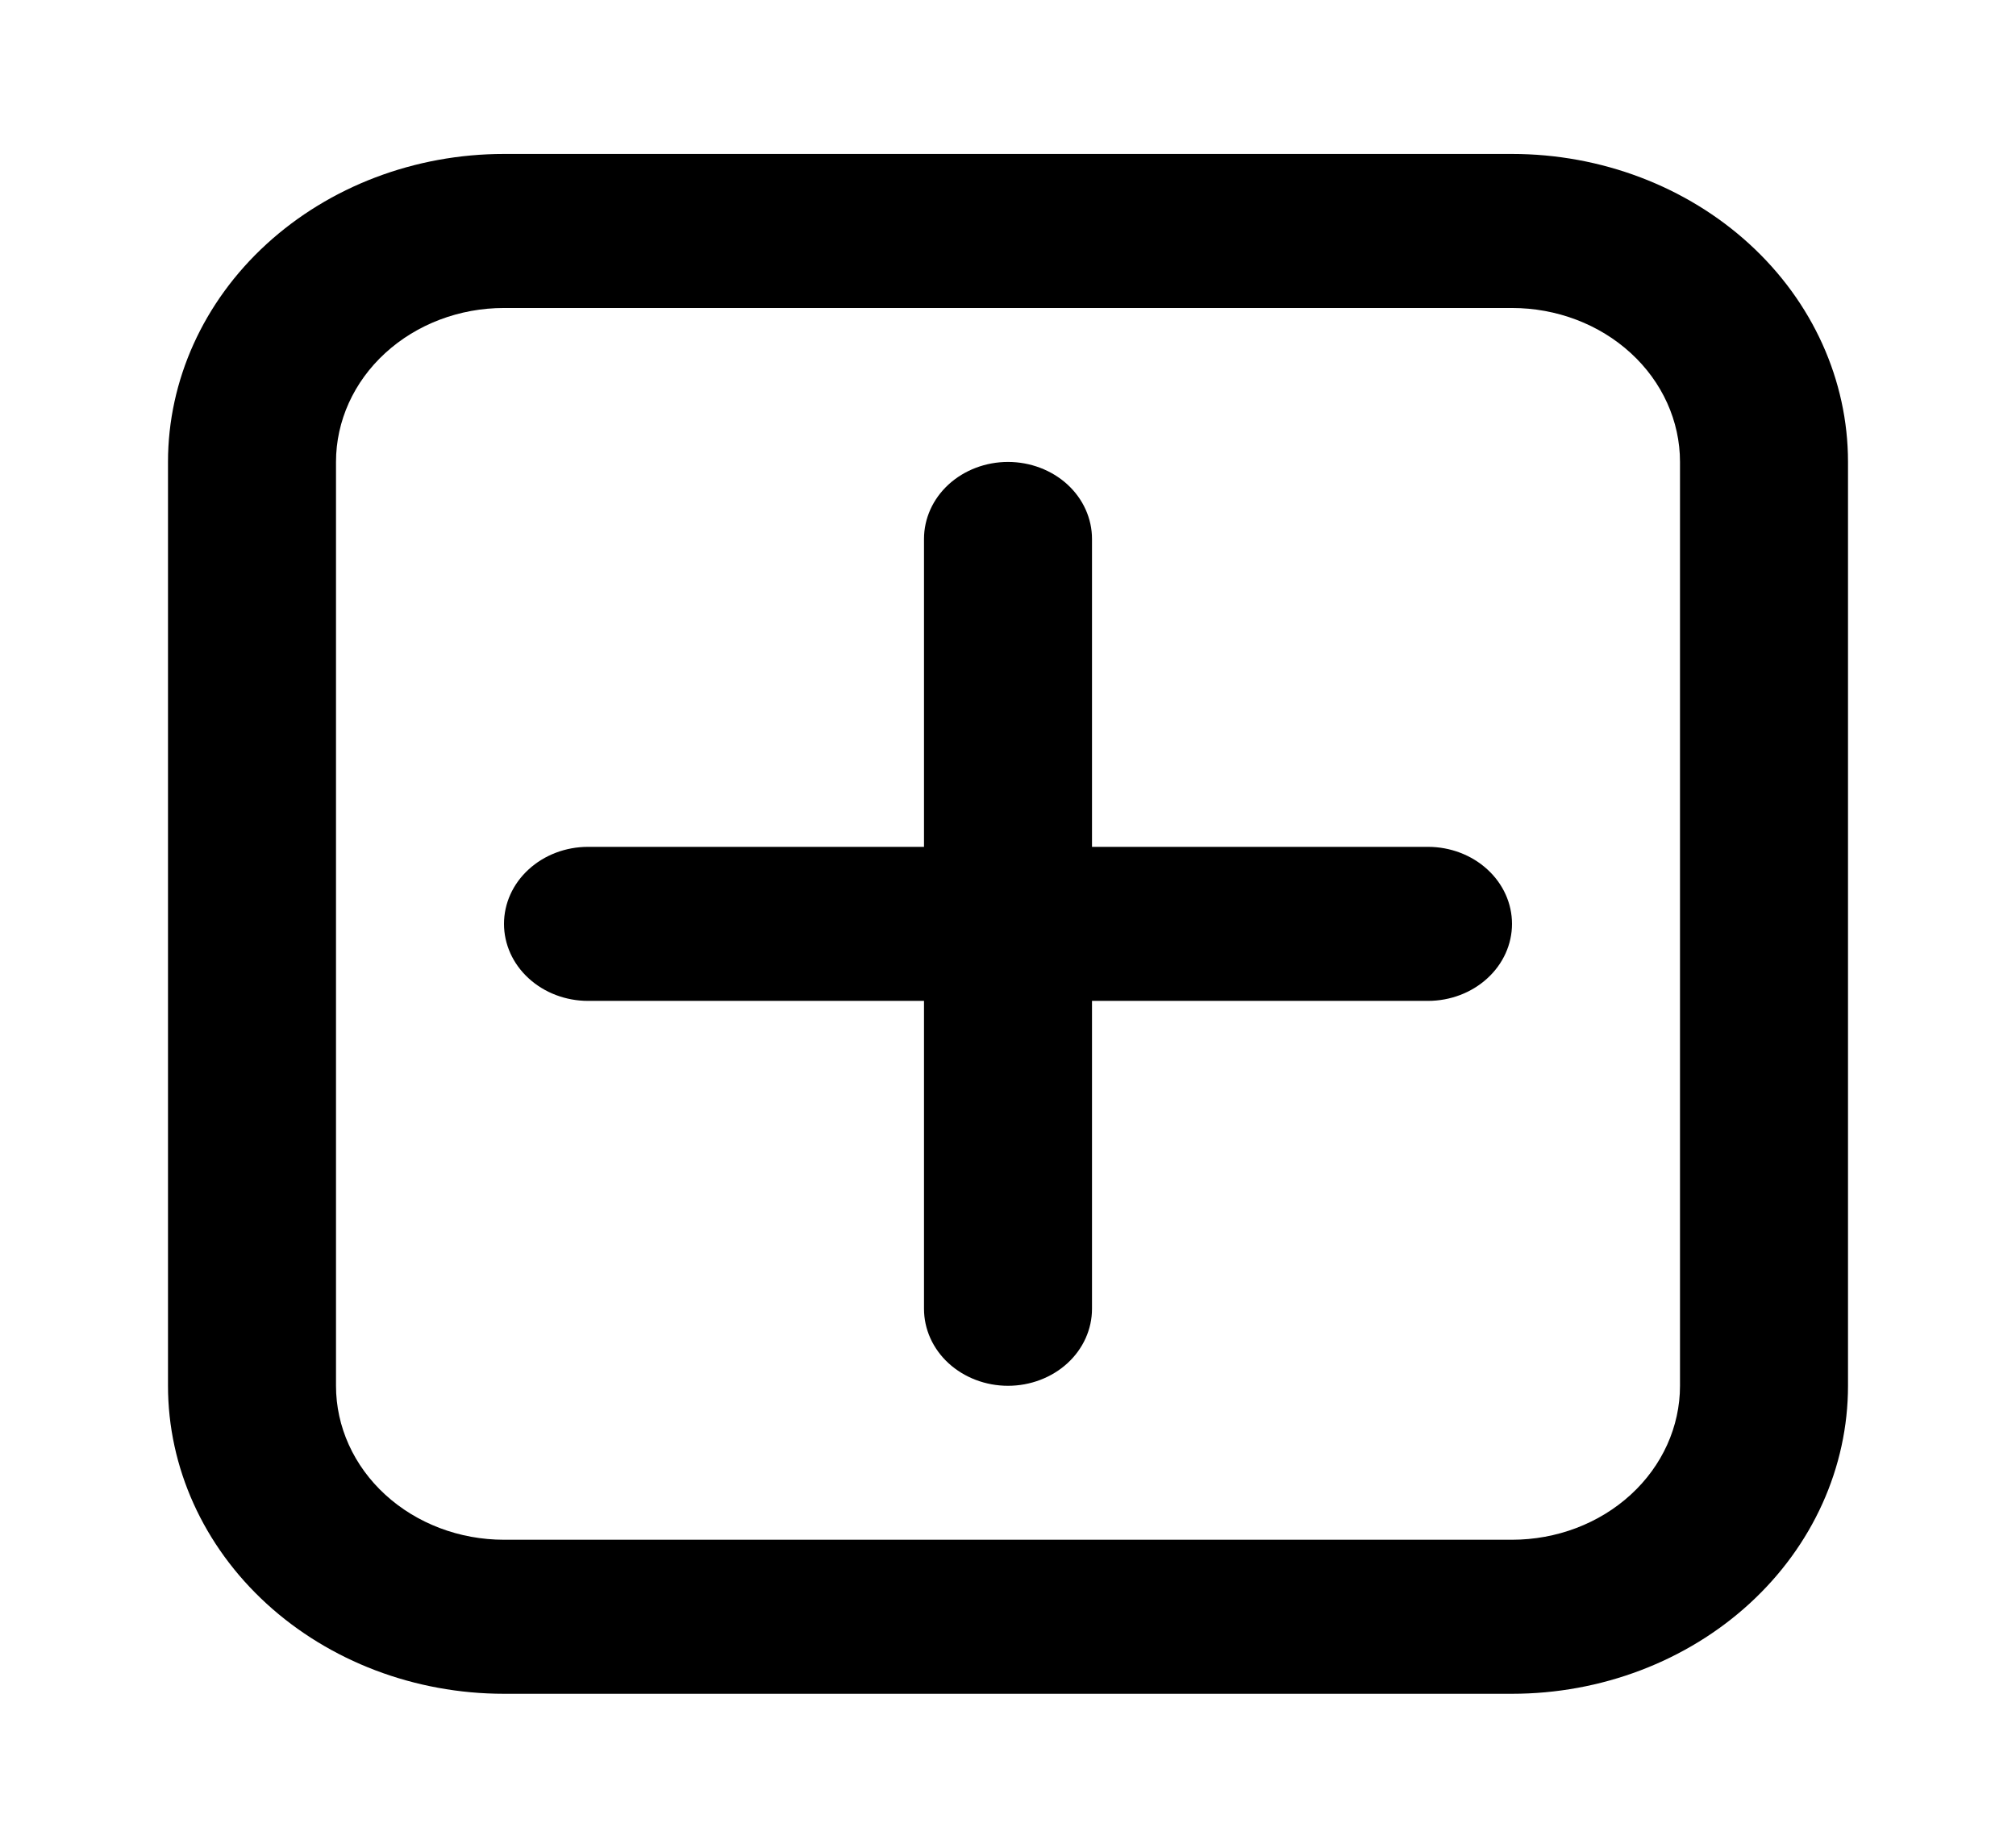
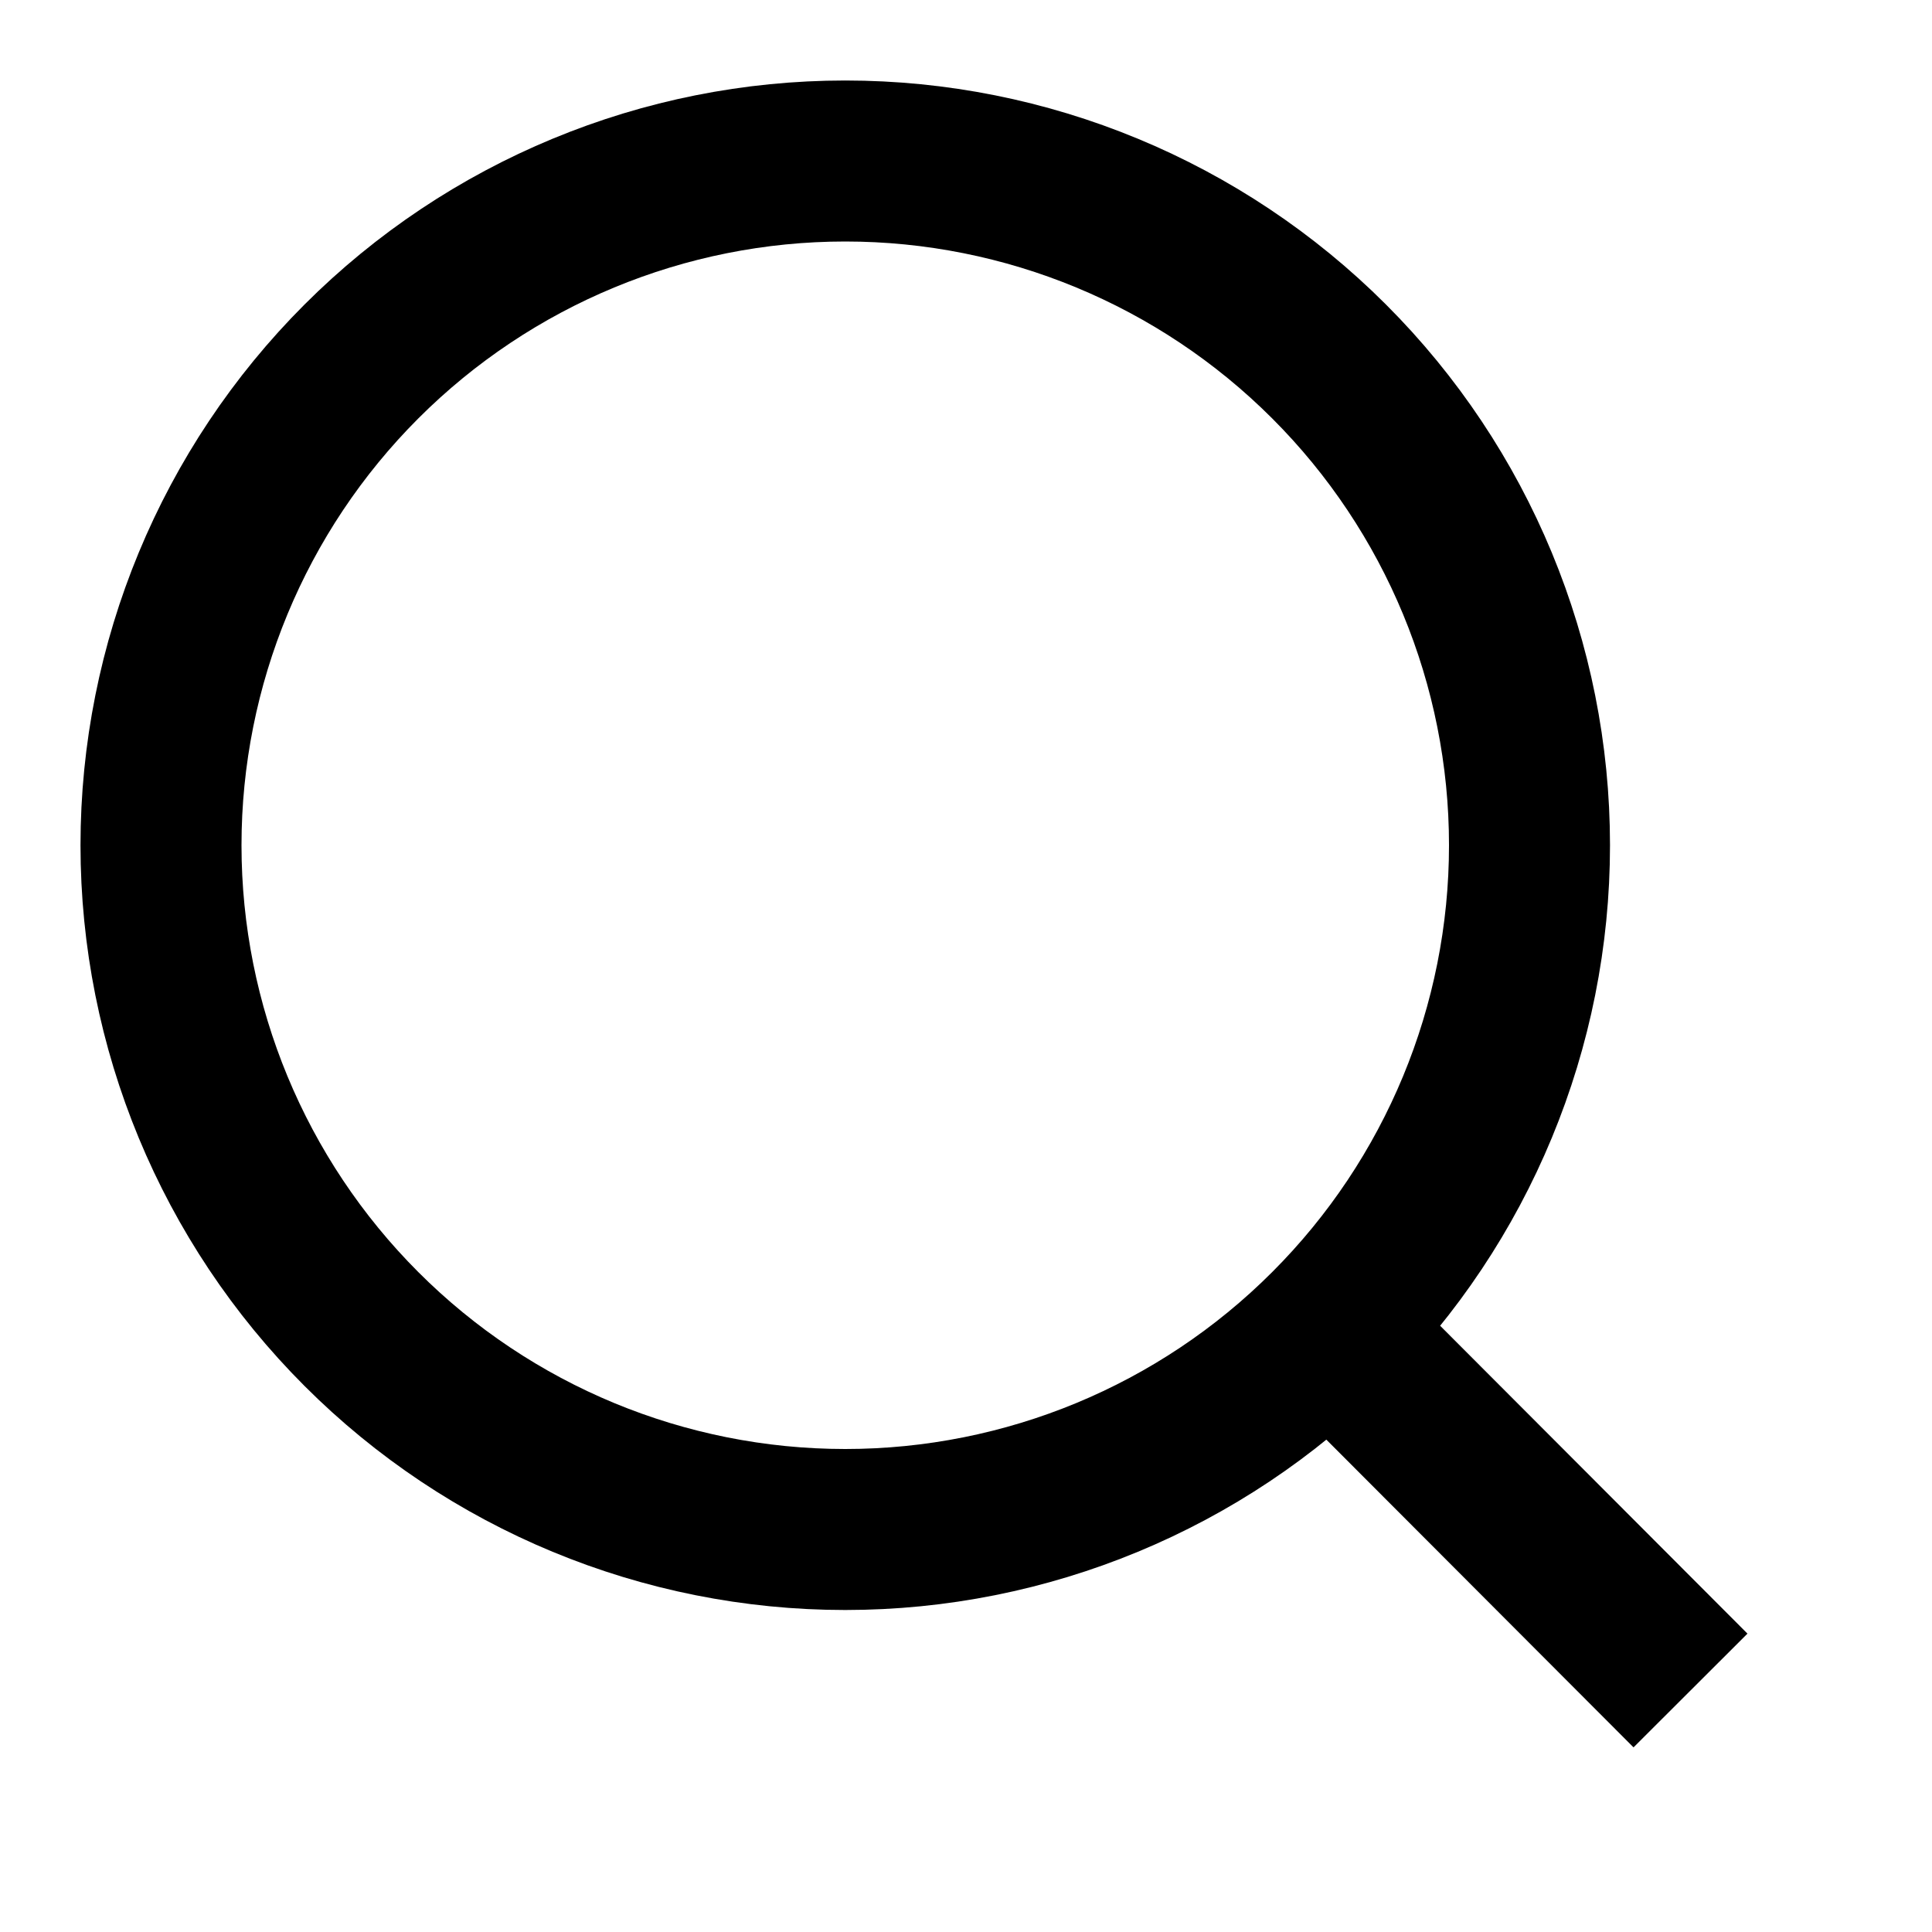
- <svg xmlns="http://www.w3.org/2000/svg" width="24" height="22" viewBox="0 0 24 22" fill="none">
-   <path d="M6 3.667C5.47 3.667 4.961 3.86 4.586 4.204C4.211 4.547 4 5.014 4 5.5V16.5C4 16.986 4.211 17.453 4.586 17.796C4.961 18.14 5.47 18.333 6 18.333H18C18.53 18.333 19.039 18.14 19.414 17.796C19.789 17.453 20 16.986 20 16.5V5.5C20 5.014 19.789 4.547 19.414 4.204C19.039 3.86 18.53 3.667 18 3.667H6ZM6 1.833H18C19.061 1.833 20.078 2.22 20.828 2.907C21.579 3.595 22 4.528 22 5.5V16.5C22 17.472 21.579 18.405 20.828 19.093C20.078 19.78 19.061 20.167 18 20.167H6C4.939 20.167 3.922 19.78 3.172 19.093C2.421 18.405 2 17.472 2 16.5V5.5C2 4.528 2.421 3.595 3.172 2.907C3.922 2.22 4.939 1.833 6 1.833V1.833ZM13 11.917V15.583C13 15.826 12.895 16.06 12.707 16.232C12.52 16.403 12.265 16.5 12 16.5C11.735 16.5 11.48 16.403 11.293 16.232C11.105 16.06 11 15.826 11 15.583V11.917H7C6.735 11.917 6.48 11.82 6.293 11.648C6.105 11.476 6 11.243 6 11C6 10.757 6.105 10.524 6.293 10.352C6.48 10.18 6.735 10.083 7 10.083H11V6.417C11 6.174 11.105 5.94 11.293 5.768C11.48 5.597 11.735 5.5 12 5.5C12.265 5.5 12.52 5.597 12.707 5.768C12.895 5.94 13 6.174 13 6.417V10.083H17C17.265 10.083 17.52 10.18 17.707 10.352C17.895 10.524 18 10.757 18 11C18 11.243 17.895 11.476 17.707 11.648C17.52 11.82 17.265 11.917 17 11.917H13Z" fill="black" />
+ <svg xmlns="http://www.w3.org/2000/svg" width="24" height="24" viewBox="0 0 24 24" fill="none">
+   <path d="M21 21L16.514 16.506L21 21ZM19 10.5C19 12.754 18.105 14.916 16.51 16.51C14.916 18.105 12.754 19 10.5 19C8.246 19 6.084 18.105 4.49 16.51C2.896 14.916 2 12.754 2 10.5C2 8.246 2.896 6.084 4.49 4.49C6.084 2.896 8.246 2 10.5 2C12.754 2 14.916 2.896 16.51 4.49C18.105 6.084 19 8.246 19 10.5V10.5Z" stroke="black" stroke-width="2" stroke-linecap="round" />
</svg>
